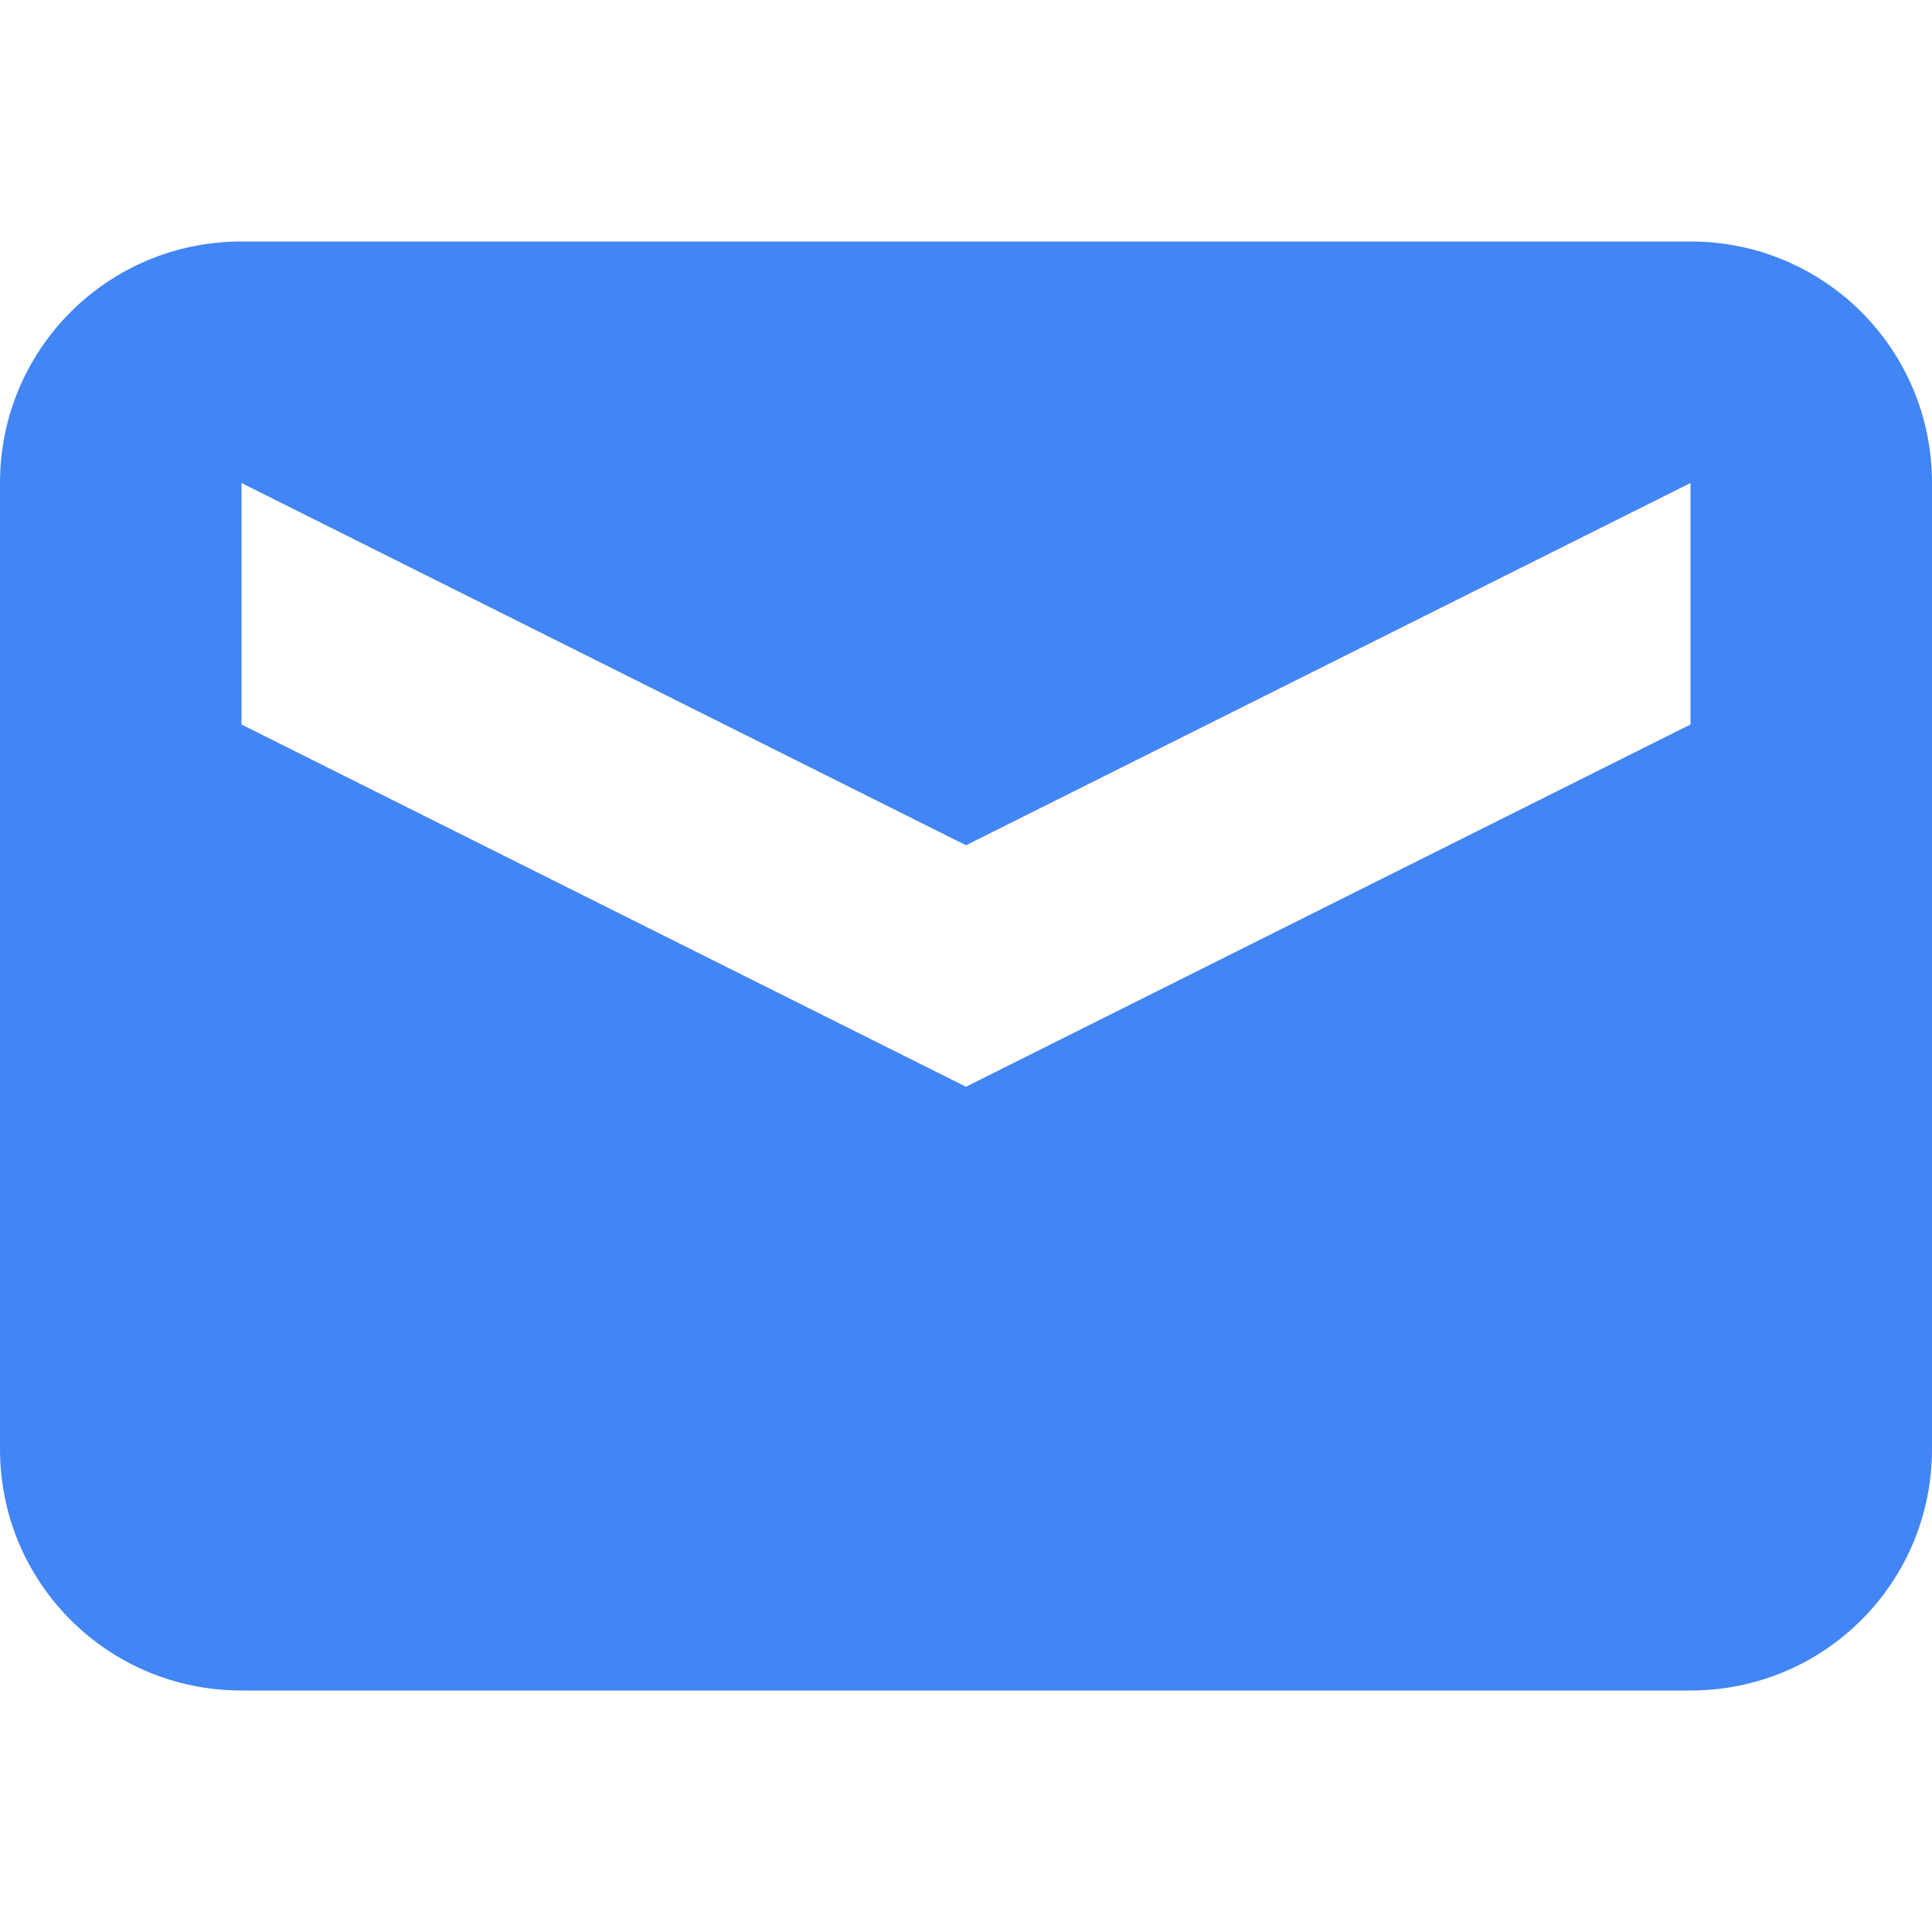
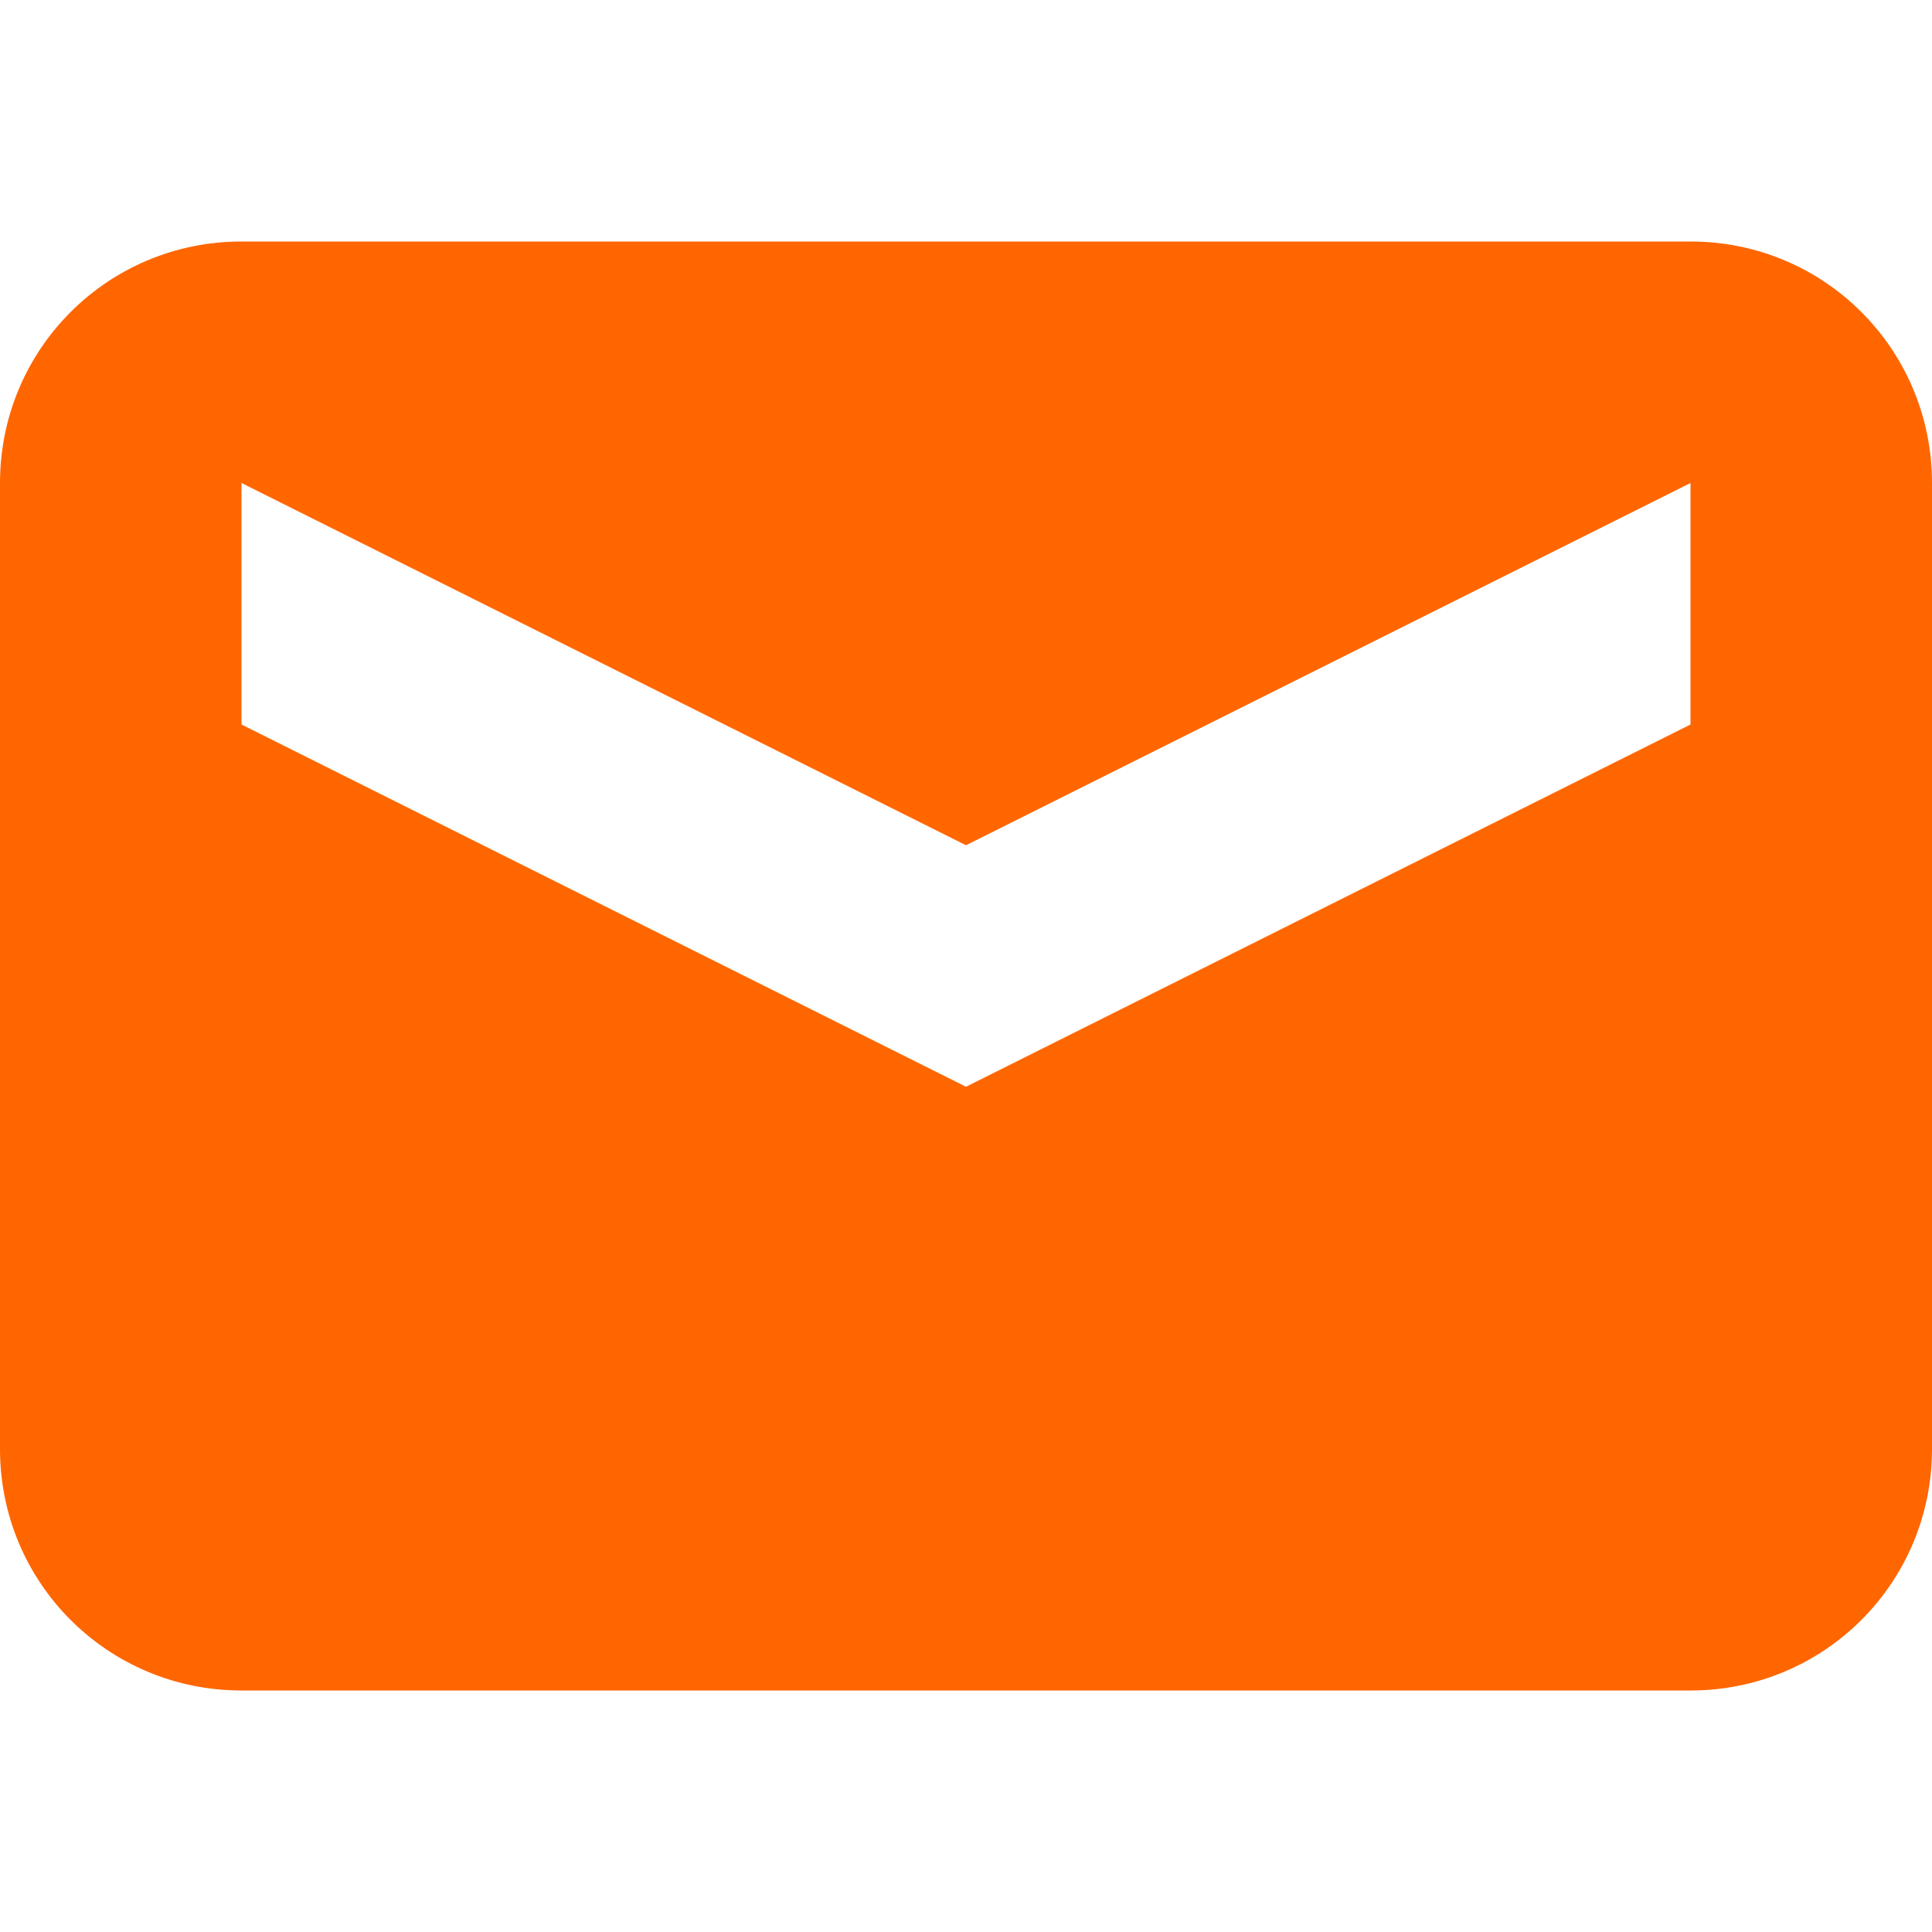
- <svg xmlns="http://www.w3.org/2000/svg" width="16" height="16" version="1.1">
-   <defs>
+ <svg xmlns="http://www.w3.org/2000/svg" width="16" height="16" version="1.1" id="svg7">
+   <defs id="defs3">
    <style id="current-color-scheme" type="text/css">
   .ColorScheme-Text { color:#dfdfdf; } .ColorScheme-Highlight { color:#4285f4; }
  </style>
  </defs>
-   <path style="fill:currentColor" class="ColorScheme-Highlight" d="M 2,2 C 0.892,2 0,2.892 0,4 V 12 C 0,13.108 0.892,14 2,14 H 14 C 15.108,14 16,13.108 16,12 V 4 C 16,2.892 15.108,2 14,2 Z M 2,4 8,7 14,4 V 6 L 8,9 2,6 Z" />
+   <path style="fill:#ff6600" class="ColorScheme-Highlight" d="M 2,2 C 0.892,2 0,2.892 0,4 V 12 C 0,13.108 0.892,14 2,14 H 14 C 15.108,14 16,13.108 16,12 V 4 C 16,2.892 15.108,2 14,2 Z M 2,4 8,7 14,4 V 6 L 8,9 2,6 Z" id="path5" />
</svg>
